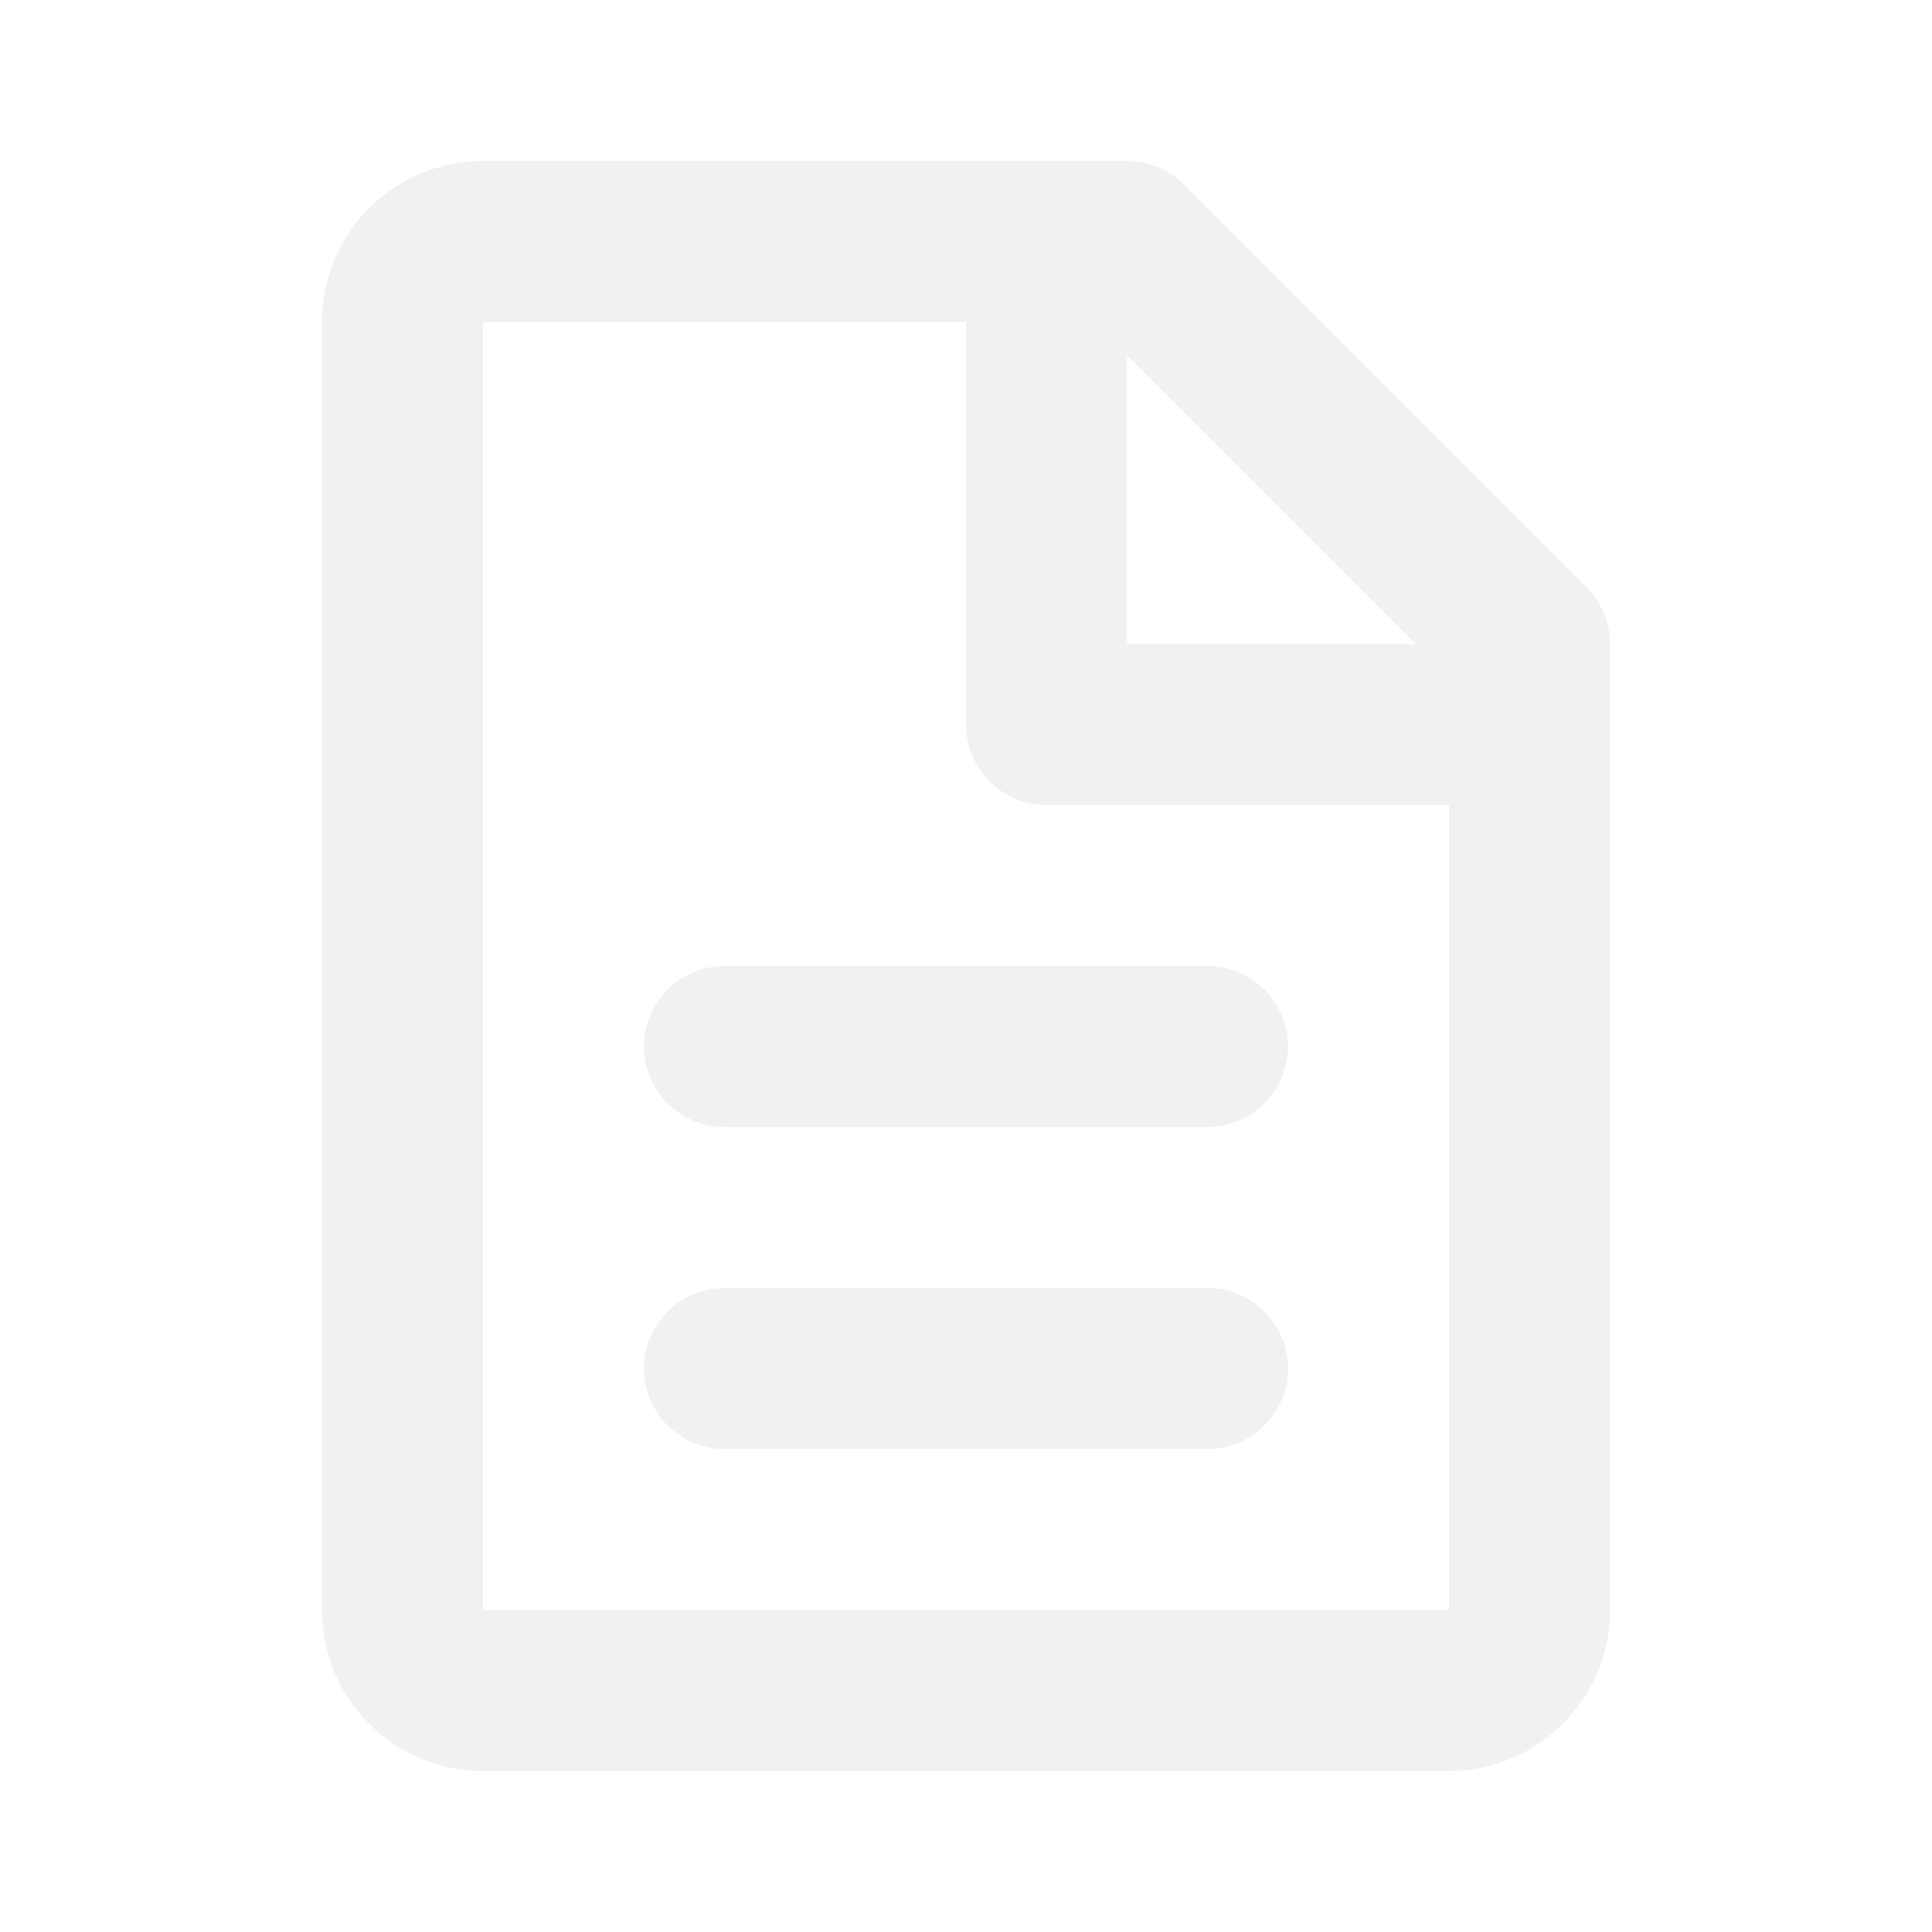
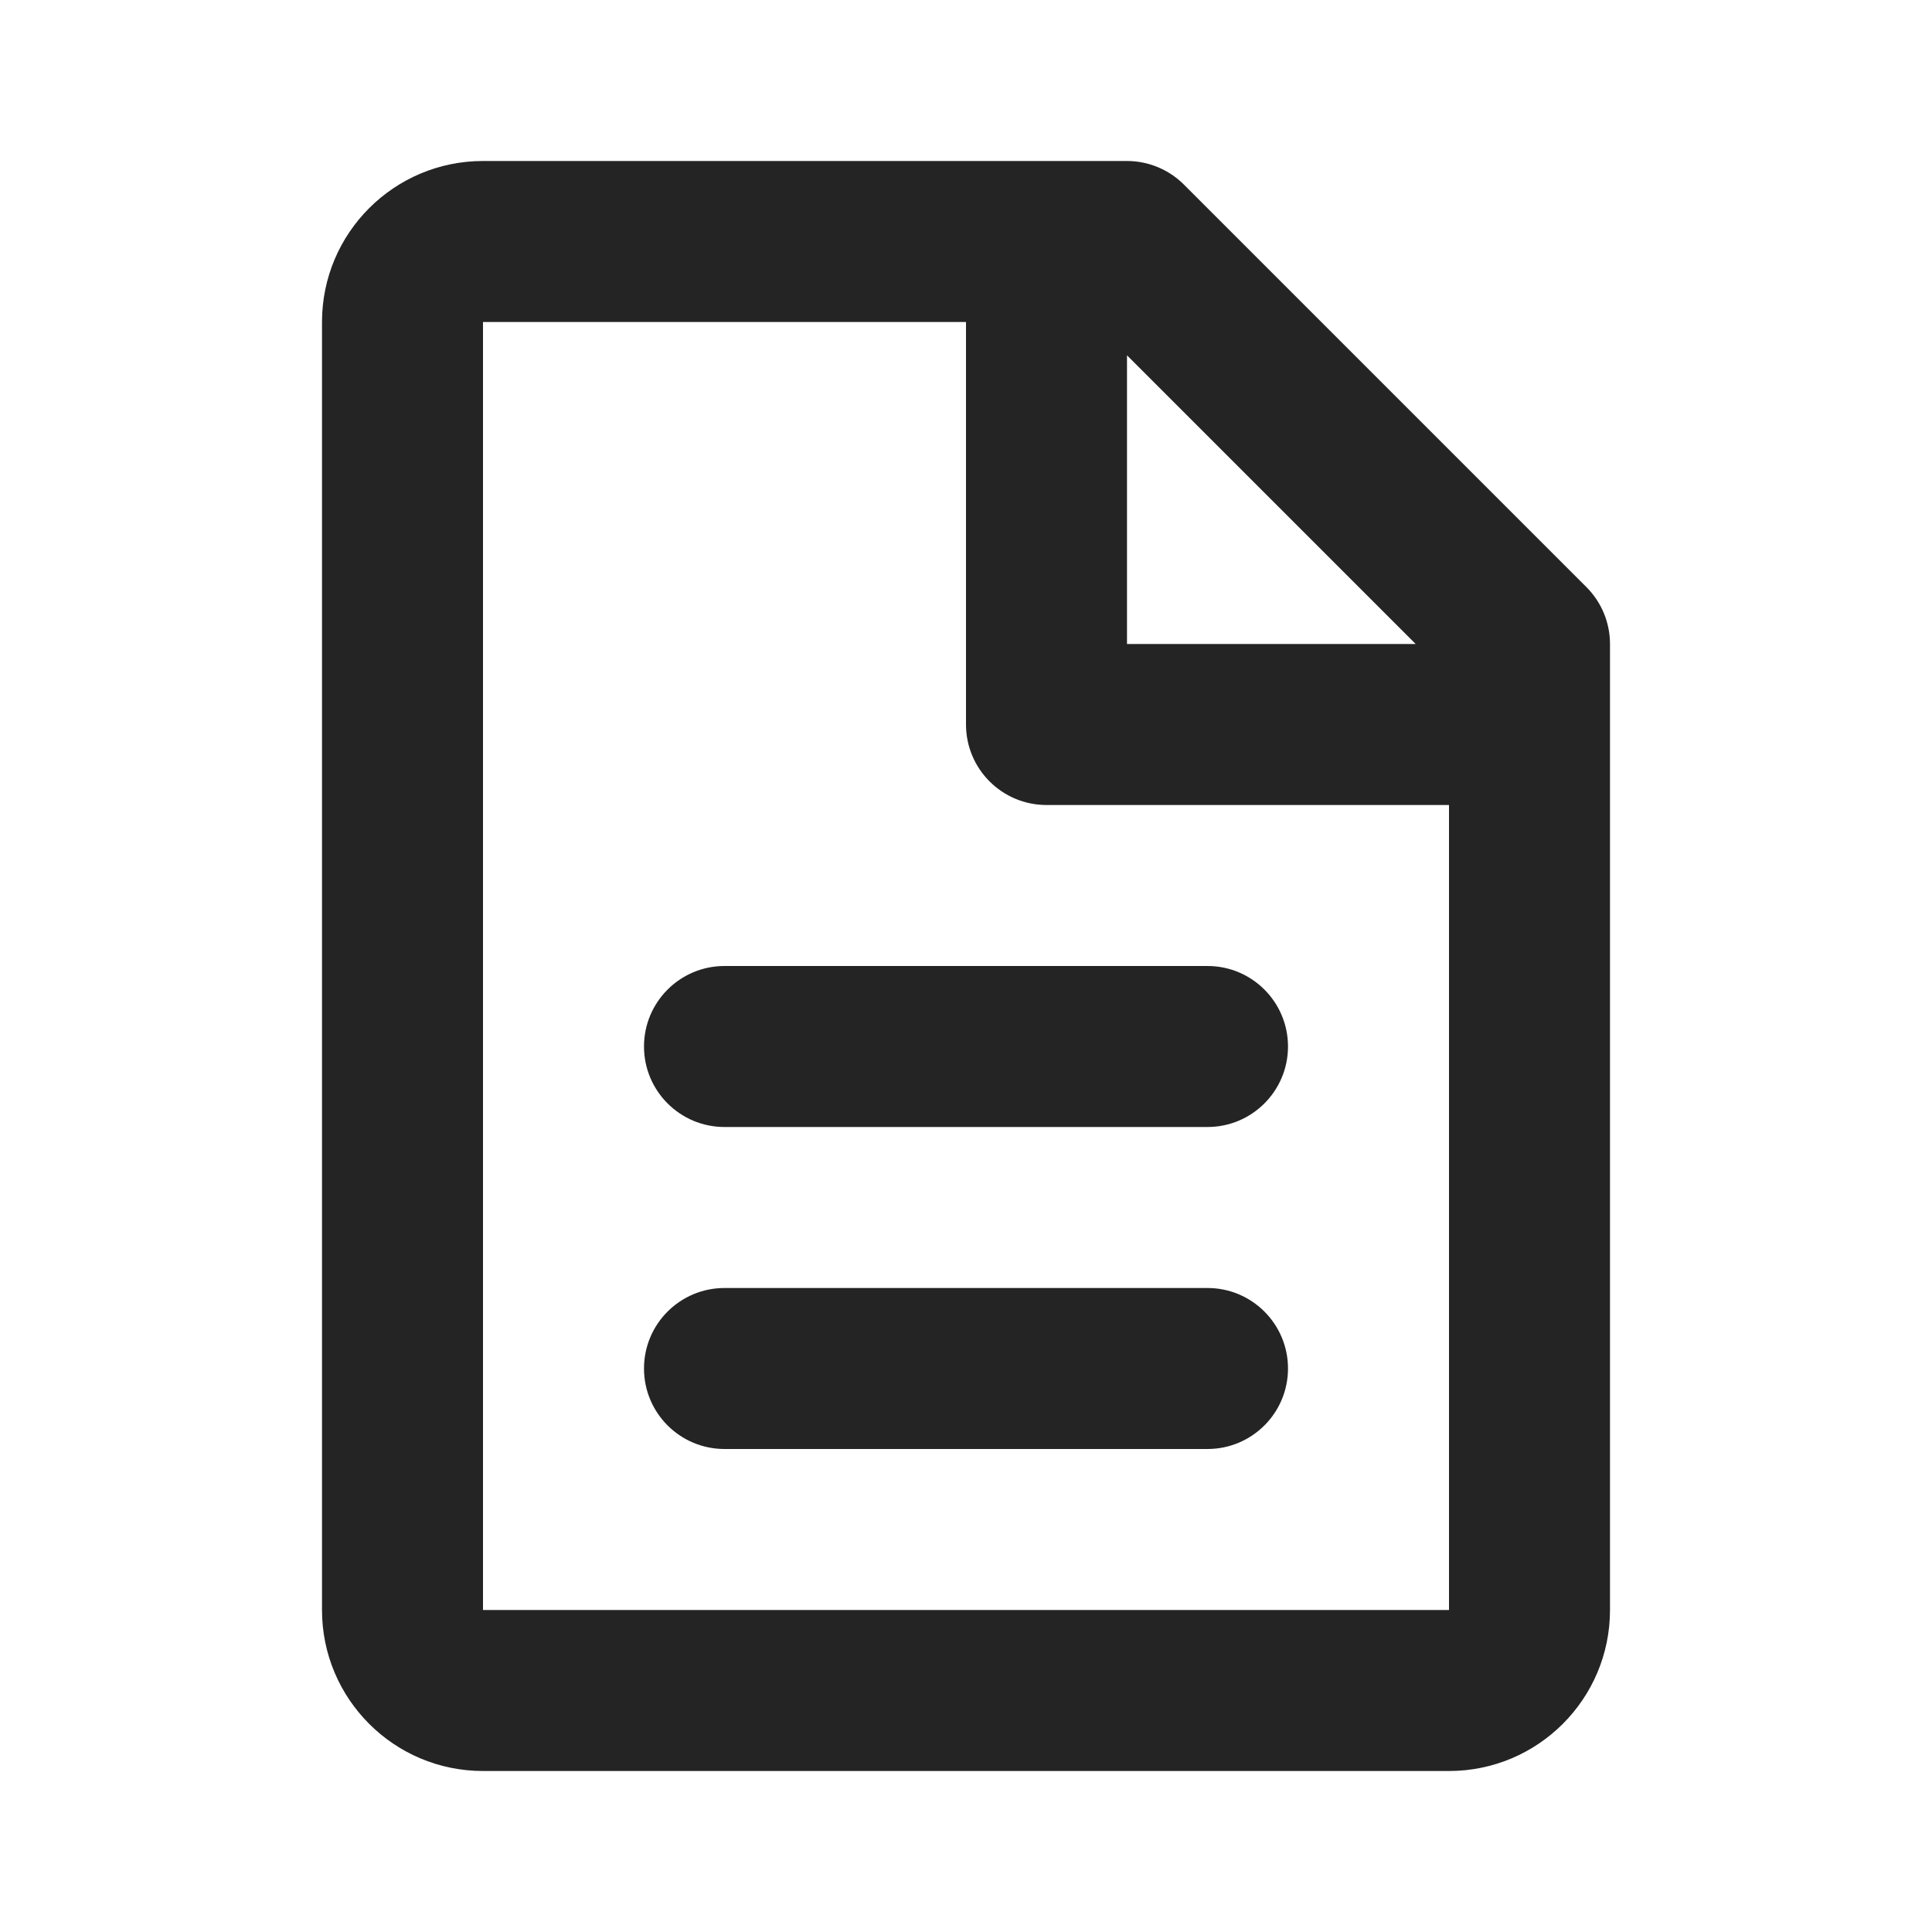
<svg xmlns="http://www.w3.org/2000/svg" width="24" height="24" viewBox="0 0 24 24" fill="none">
-   <path d="M4 4a2 2 0 0 1 2-2h8a1 1 0 0 1 .707.293l5 5A1 1 0 0 1 20 8v12a2 2 0 0 1-2 2H6a2 2 0 0 1-2-2V4zm13.586 4L14 4.414V8h3.586zM12 4H6v16h12V10h-5a1 1 0 0 1-1-1V4zm-4 9a1 1 0 0 1 1-1h6a1 1 0 1 1 0 2H9a1 1 0 0 1-1-1zm0 4a1 1 0 0 1 1-1h6a1 1 0 1 1 0 2H9a1 1 0 0 1-1-1z" fill="#f1f1f1" />
+   <path d="M4 4a2 2 0 0 1 2-2h8a1 1 0 0 1 .707.293l5 5A1 1 0 0 1 20 8v12a2 2 0 0 1-2 2H6a2 2 0 0 1-2-2V4zm13.586 4L14 4.414V8h3.586zM12 4H6v16h12V10h-5a1 1 0 0 1-1-1V4zm-4 9a1 1 0 0 1 1-1h6a1 1 0 1 1 0 2H9a1 1 0 0 1-1-1zm0 4a1 1 0 0 1 1-1h6a1 1 0 1 1 0 2H9a1 1 0 0 1-1-1z" fill="#242424" />
</svg>
